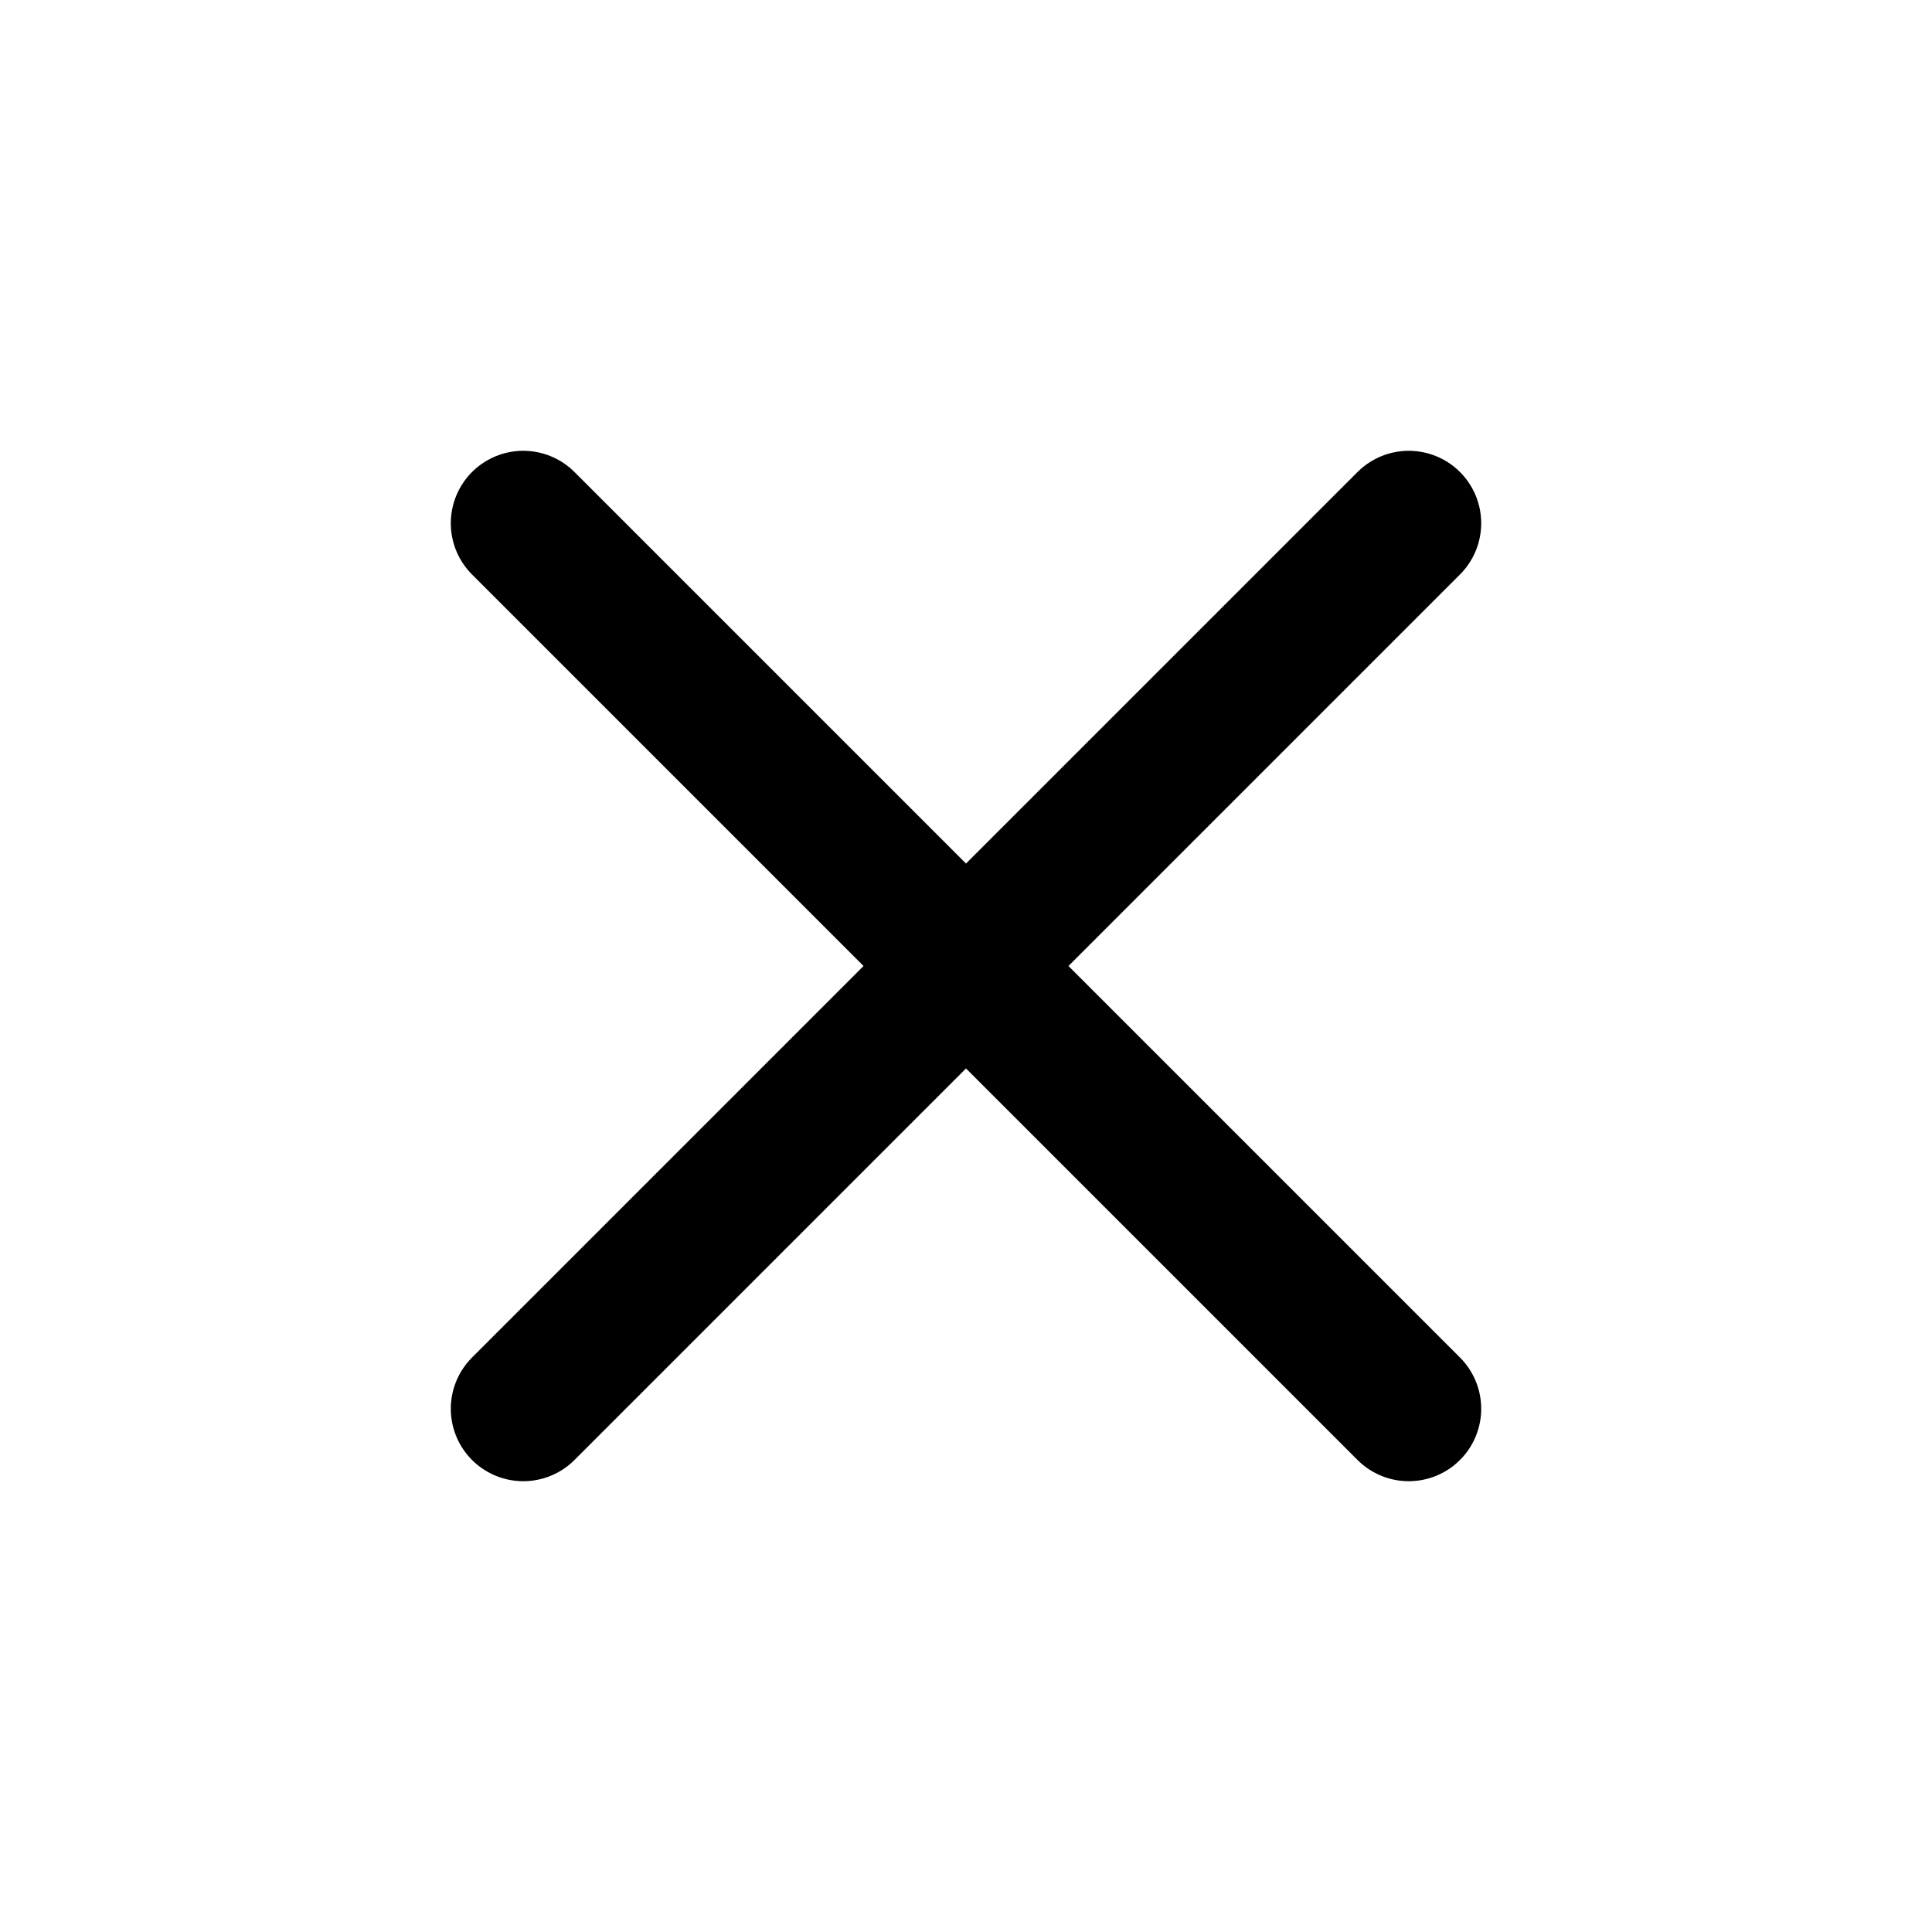
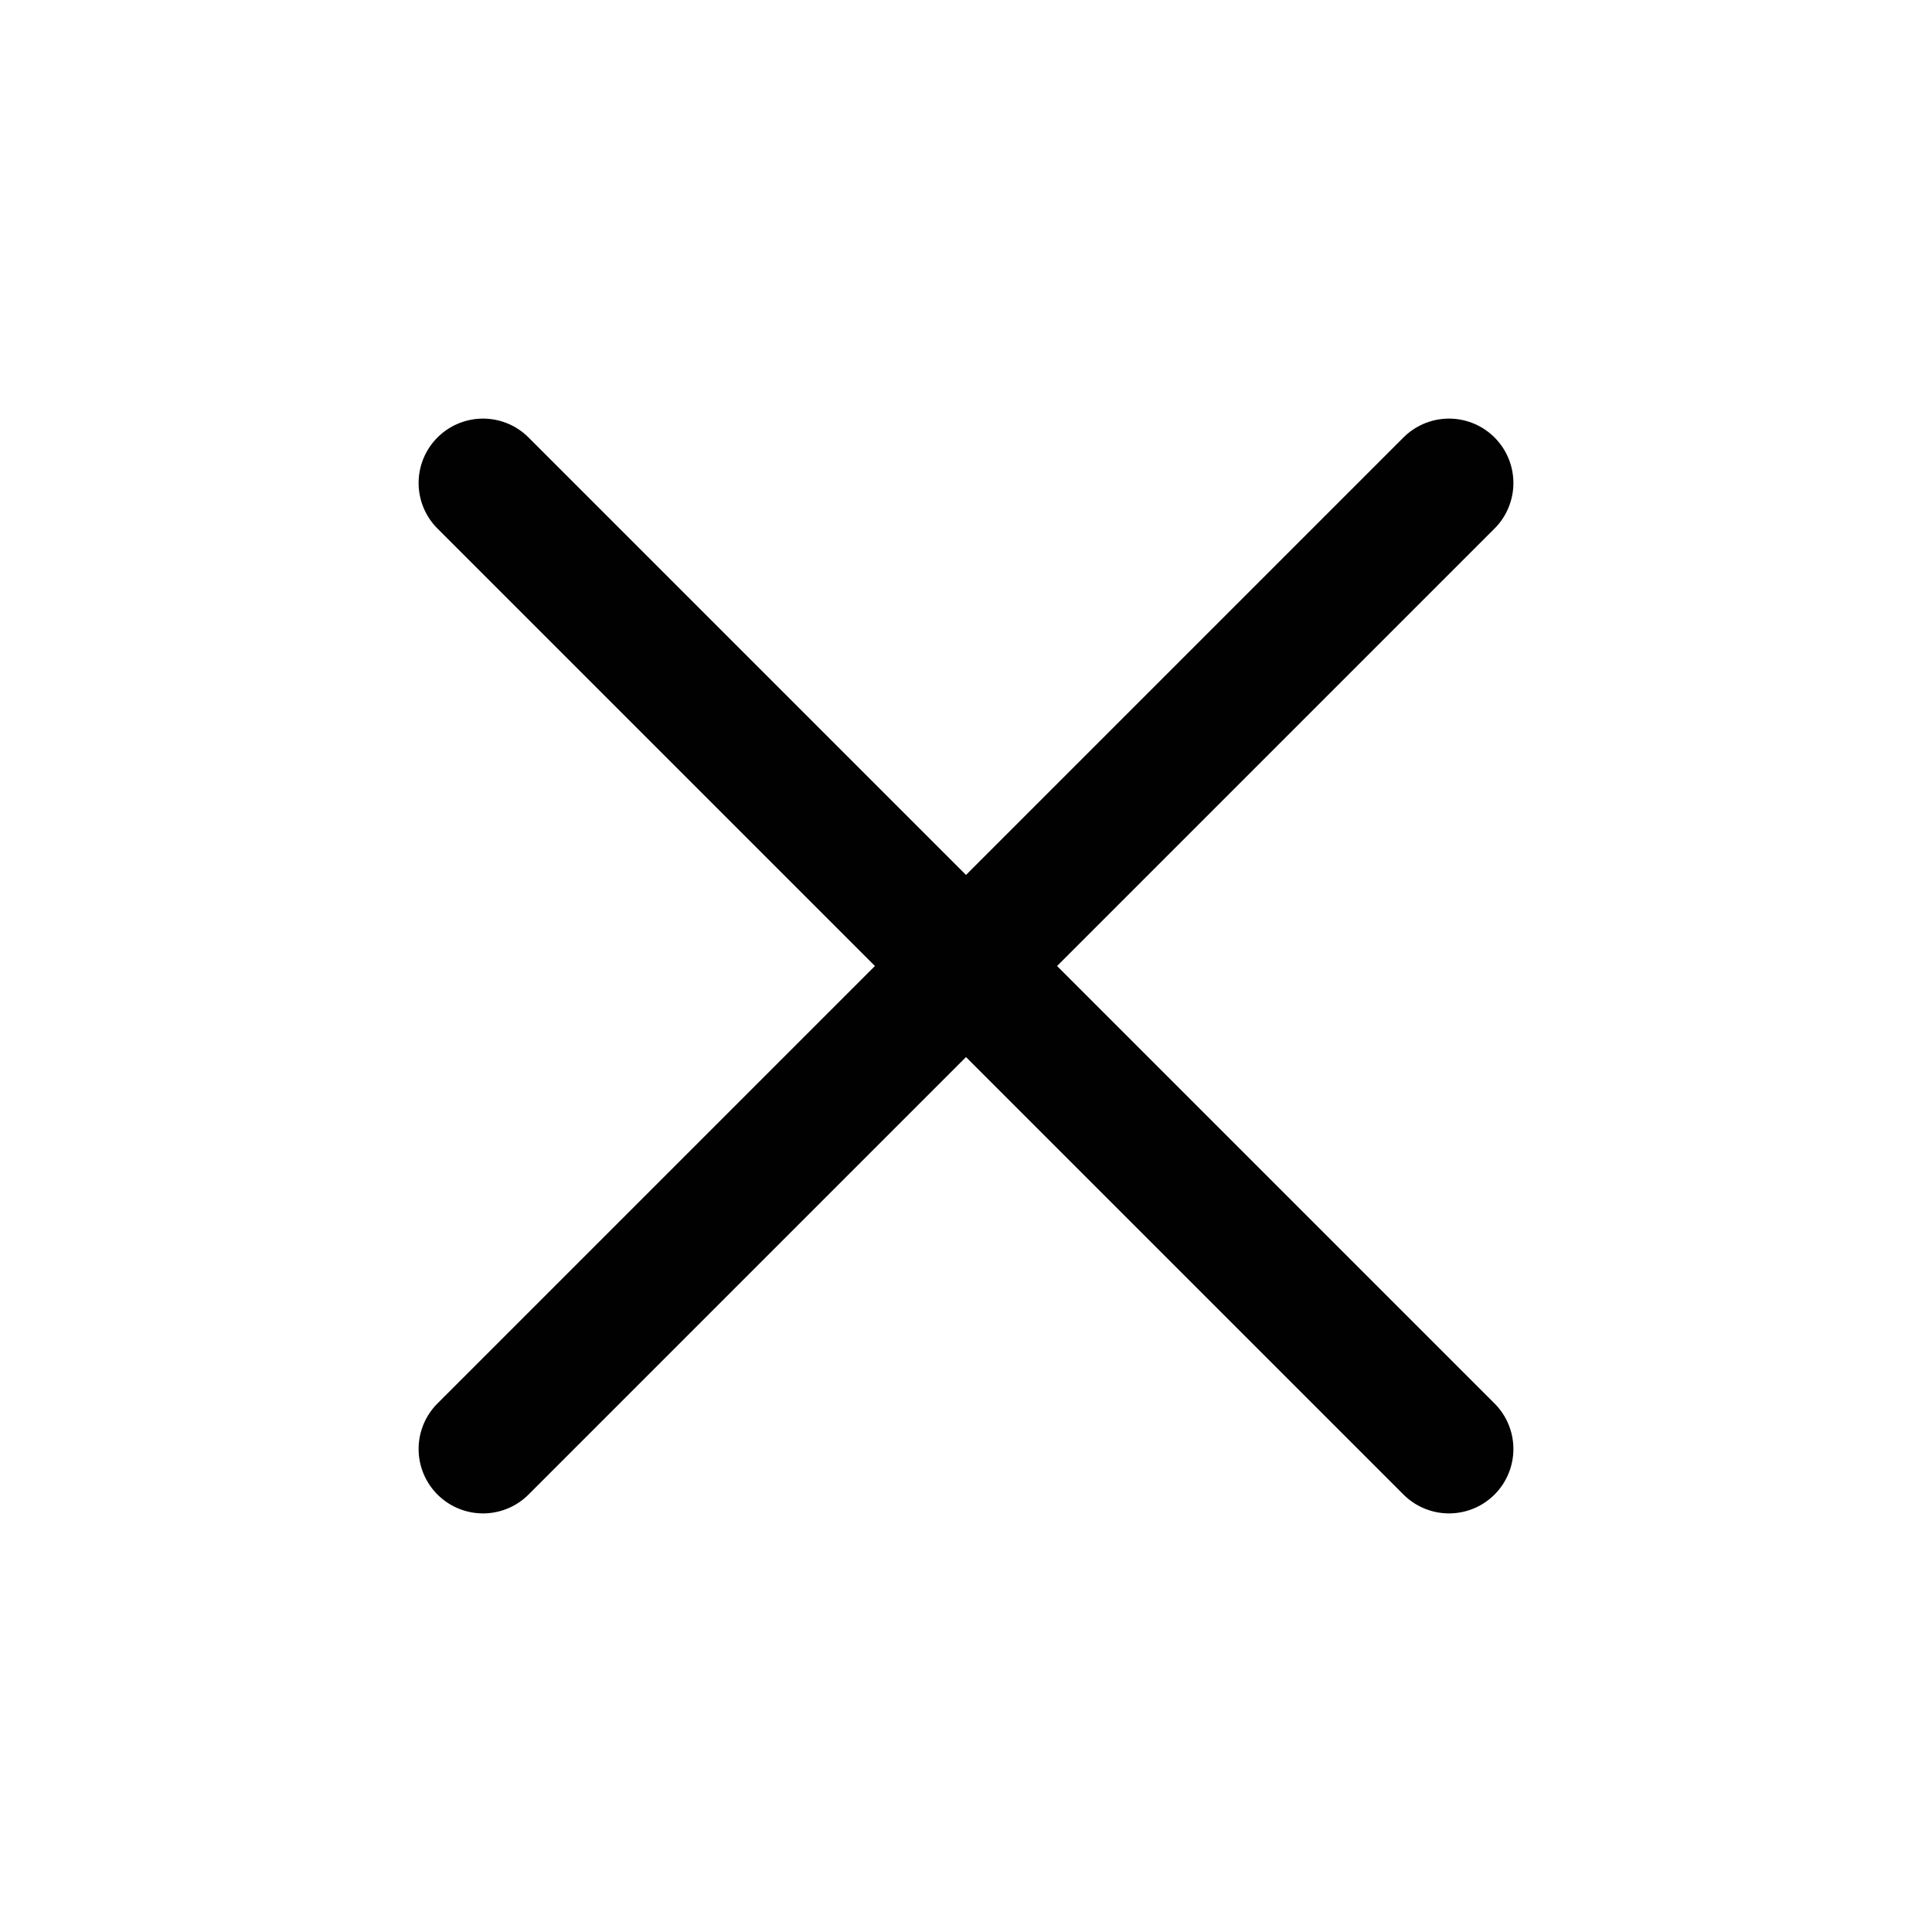
- <svg xmlns="http://www.w3.org/2000/svg" width="24" height="24" viewBox="0 0 24 24">
-   <path d="M6.5,6.5 L17.5,17.5 M17.5,6.5 L6.5,17.5" fill="none" stroke="currentColor" stroke-width="1.8" stroke-linecap="round" stroke-linejoin="round" />
+ <svg xmlns="http://www.w3.org/2000/svg" width="24" height="24" viewBox="0 0 24 24" fill="none" stroke="#010102" stroke-width="1.6" stroke-linecap="round" stroke-linejoin="round" color="#E8405A">
+   <path d="M6 6l12 12M18 6L6 18" />
</svg>
